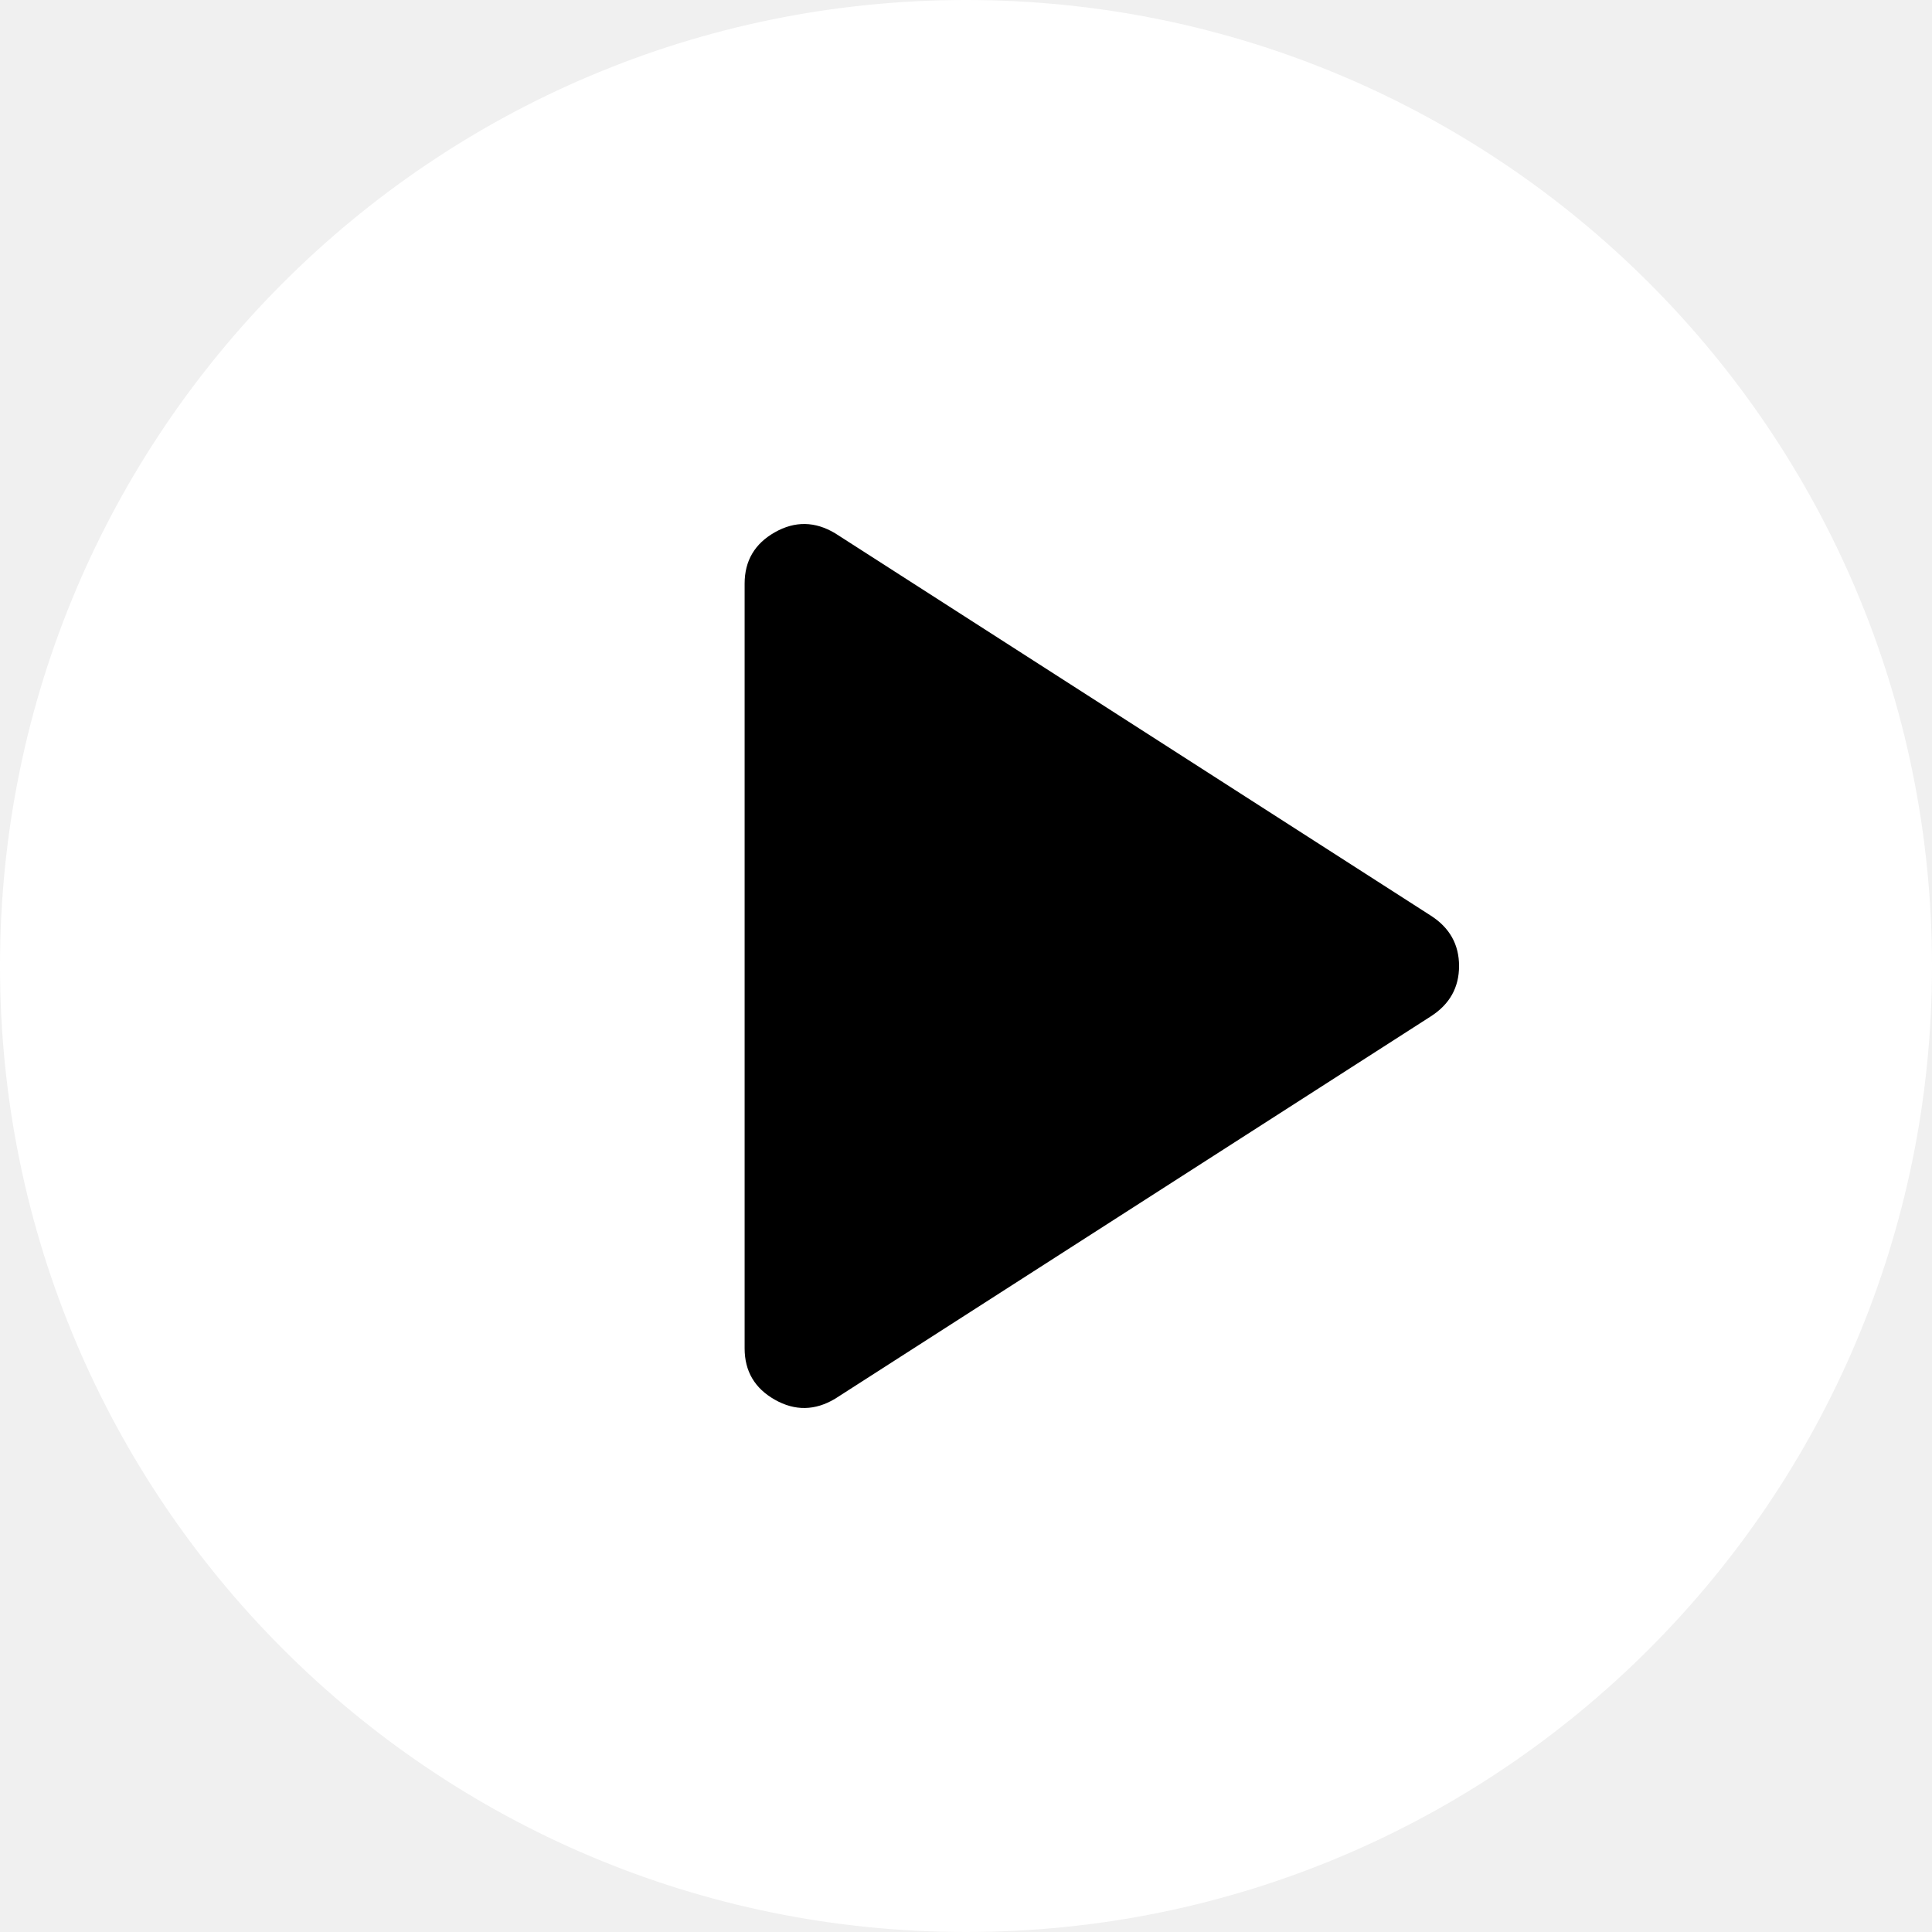
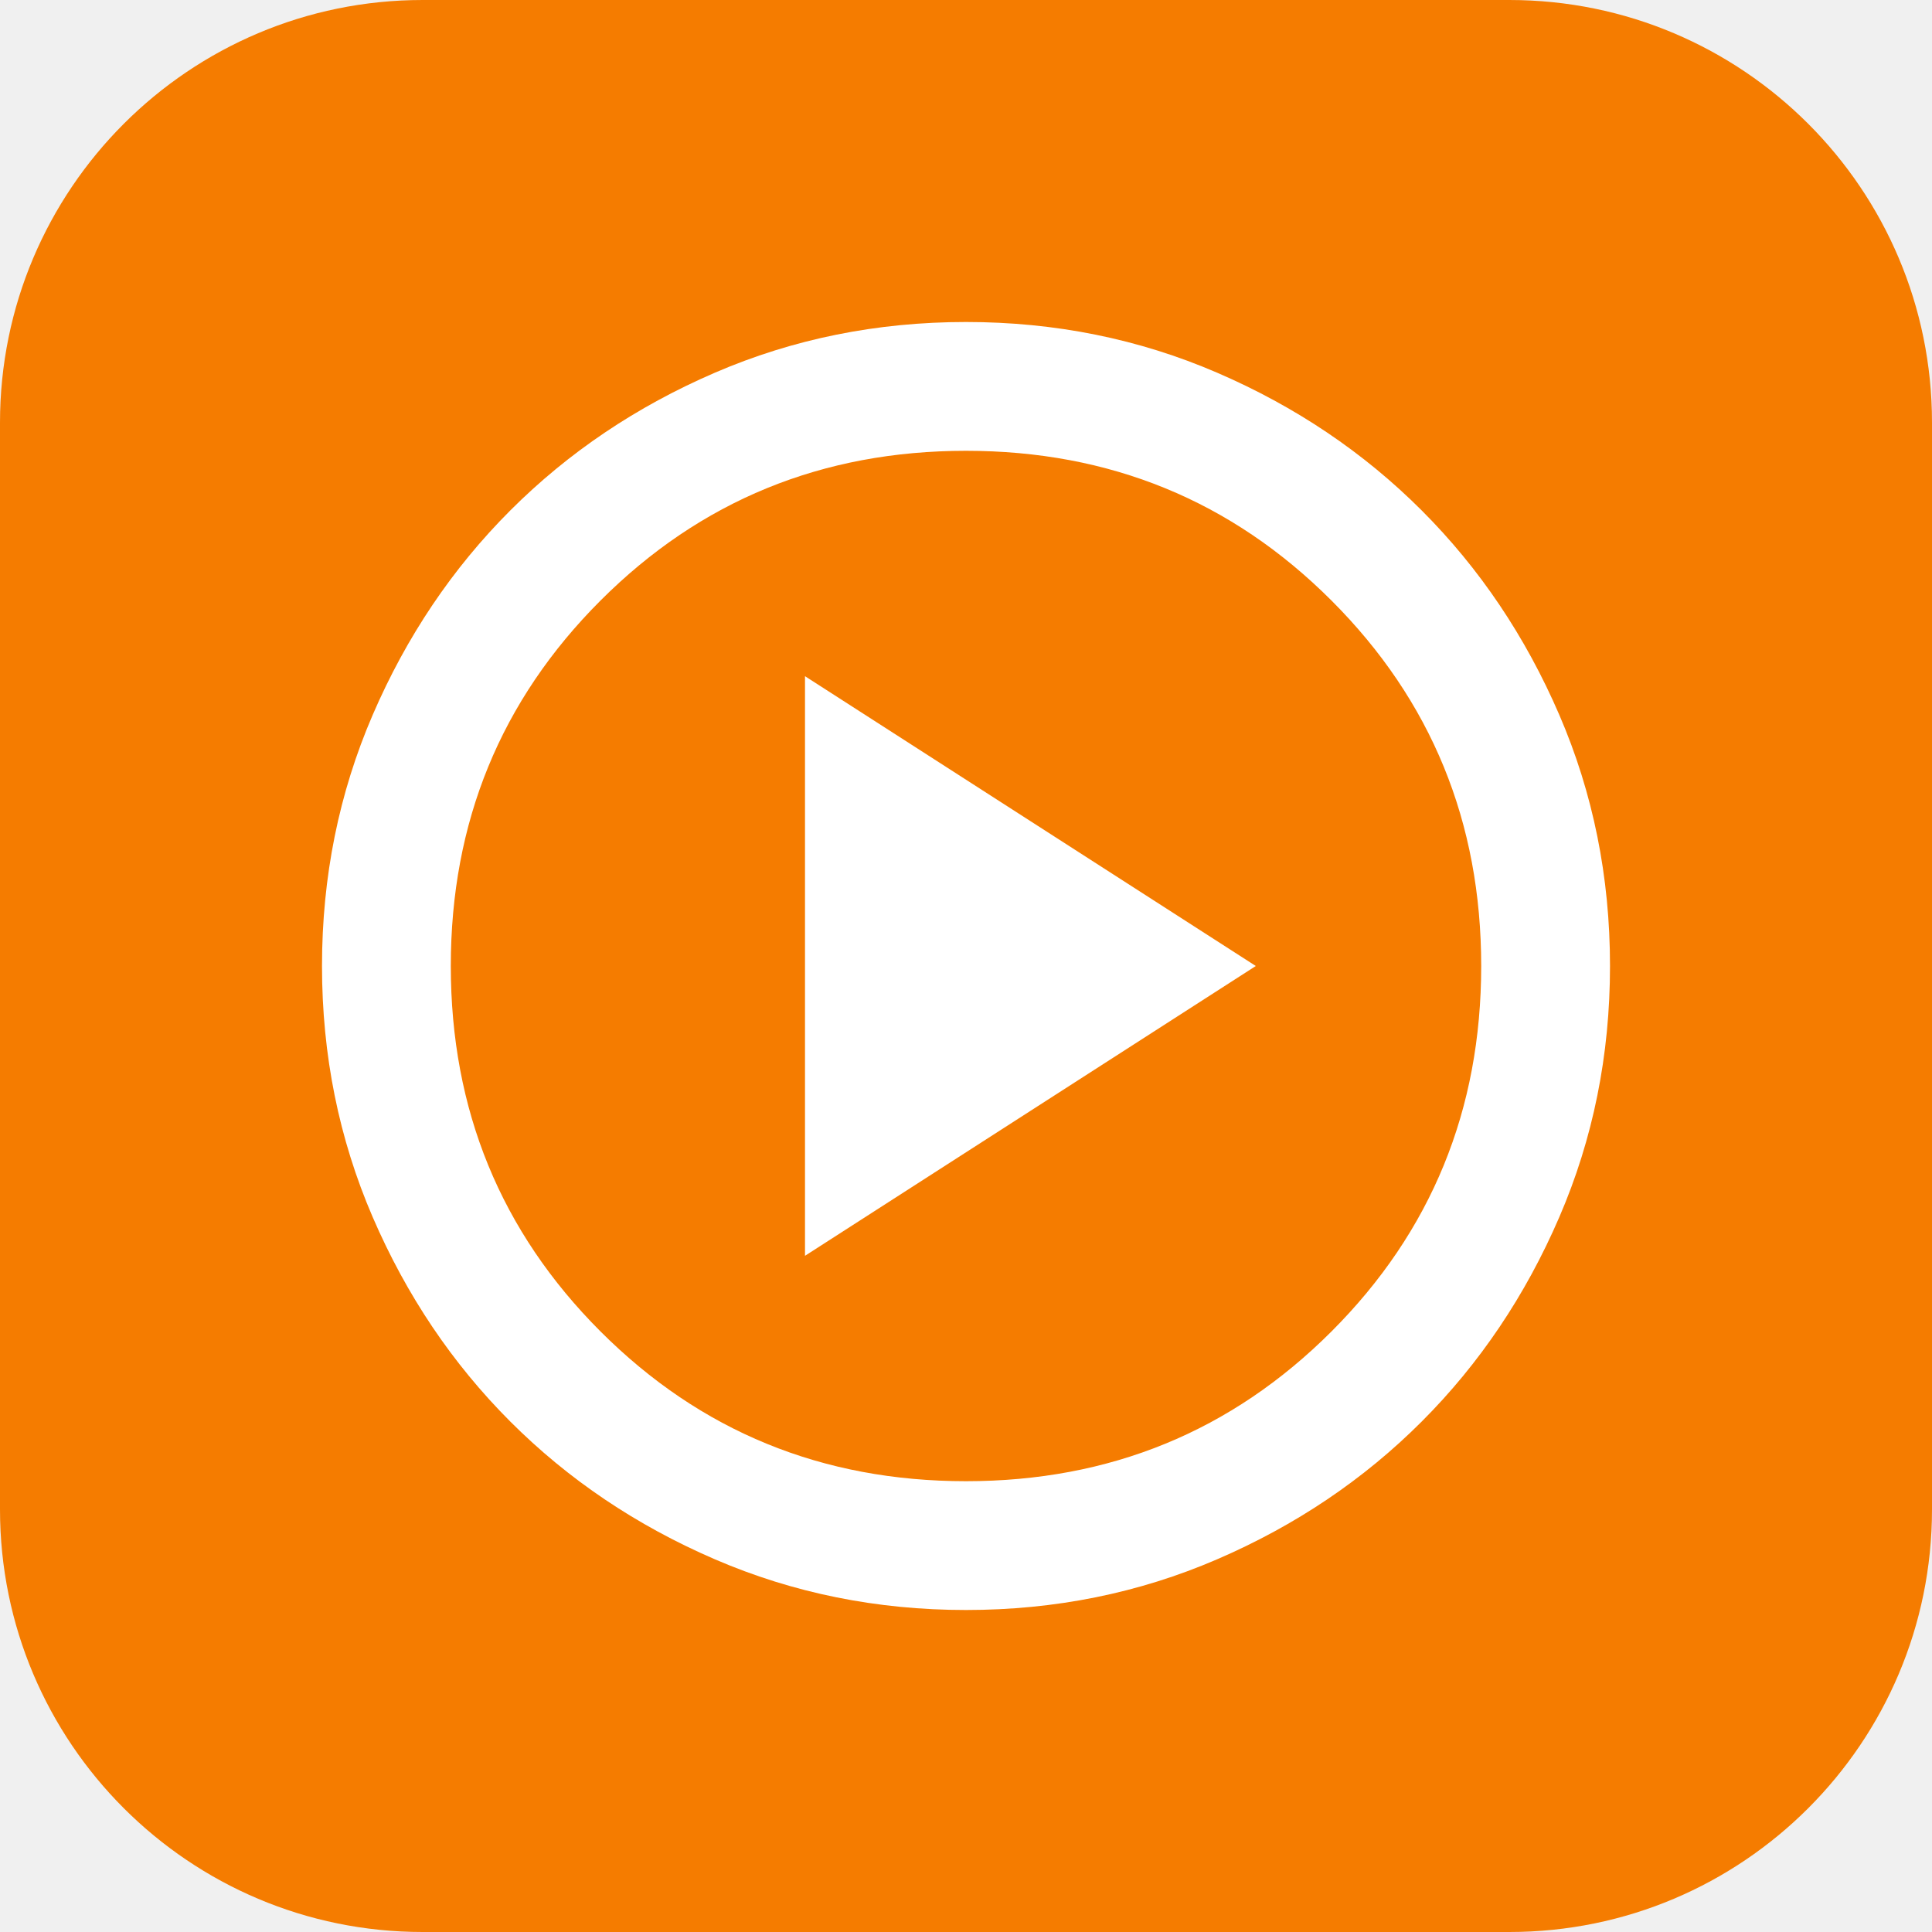
- <svg xmlns="http://www.w3.org/2000/svg" viewBox="0 -960 960 960" width="48" height="48">
-   <circle cx="480" cy="-480" r="480" fill="#ffffff" />
-   <path fill="#000000" d="M370-290v-380q0-17 15-25.5t30 .5l296 190q14 9 14 25t-14 25L415-265q-15 9-30 .5T370-290Z" />
+ <svg xmlns="http://www.w3.org/2000/svg" viewBox="0 0 512 512">
+   <rect width="512" height="512" rx="112" fill="#F57C00" />
+   <path transform="translate(51.2 460.8) scale(0.426667)" fill="#FFFFFF" d="m380-300 280-180-280-180v360ZM480-80q-83 0-156-31.5T197-197q-54-54-85.5-127T80-480q0-83 31.5-156T197-763q54-54 127-85.5T480-880q83 0 156 31.5T763-763q54 54 85.5 127T880-480q0 83-31.5 156T763-197q-54 54-127 85.5T480-80Zm0-80q134 0 227-93t93-227q0-134-93-227t-227-93q-134 0-227 93t-93 227q0 134 93 227t227 93Zm0-320Z" />
</svg>
